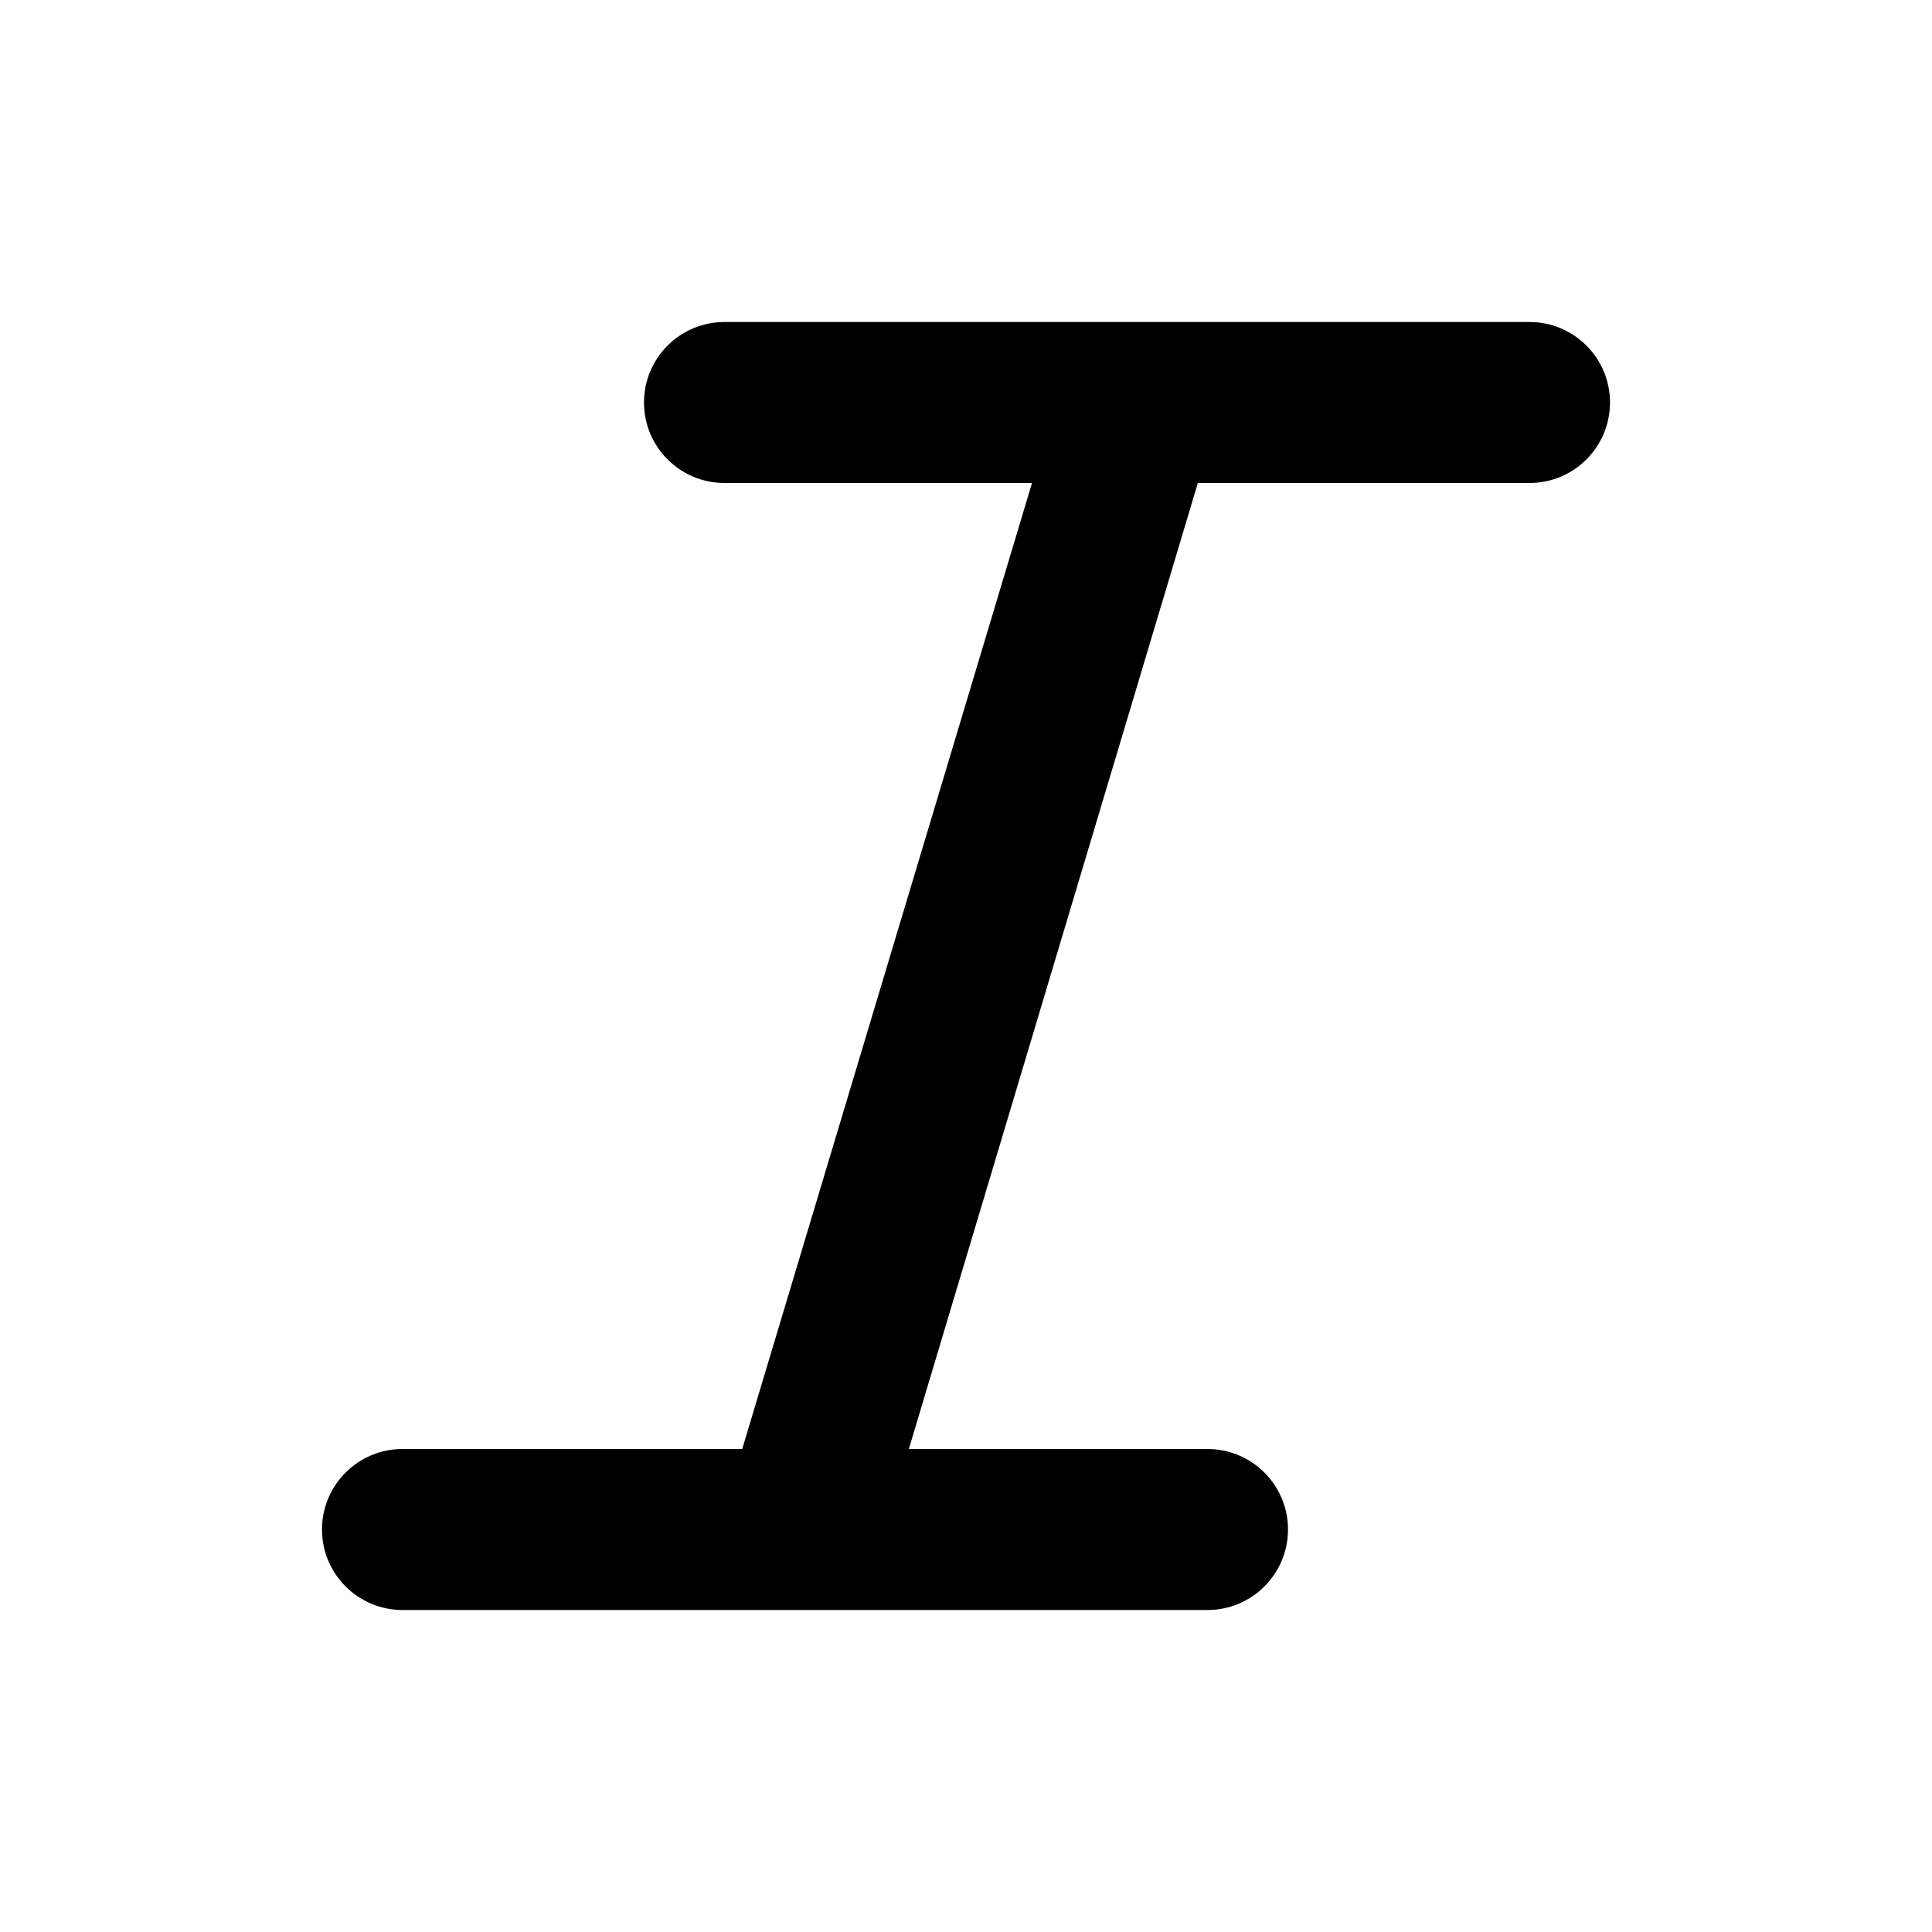
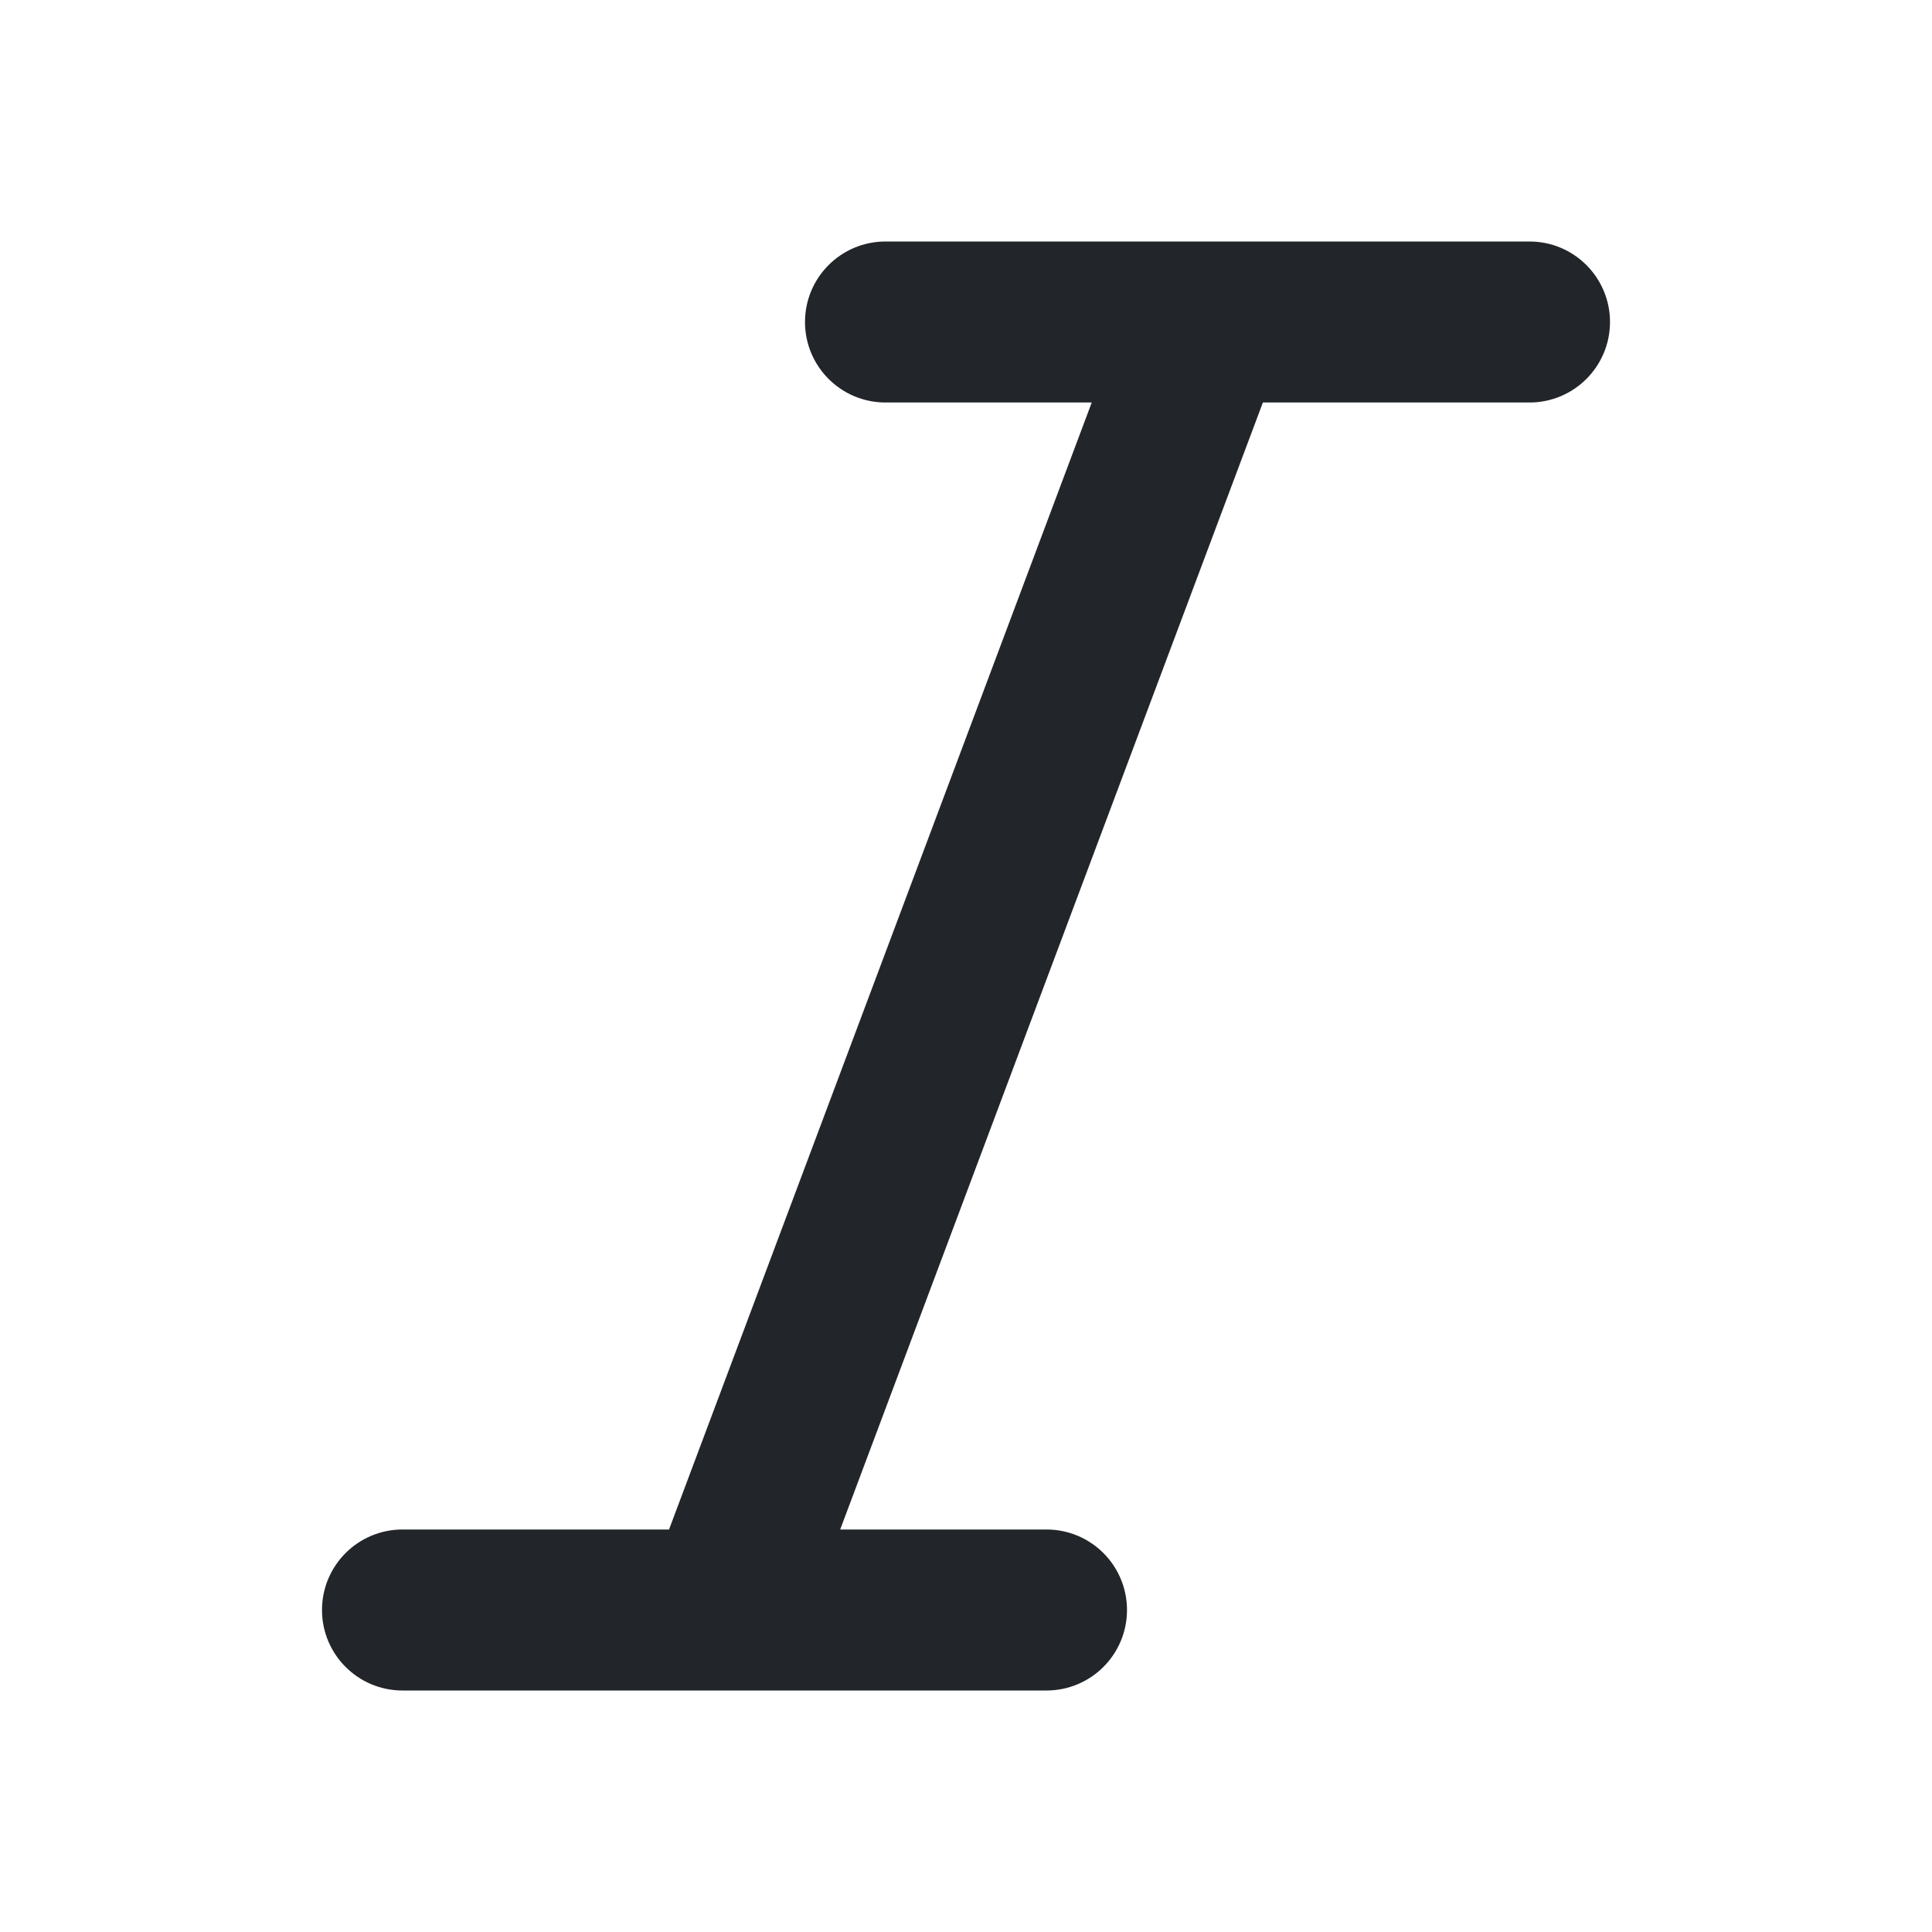
<svg xmlns="http://www.w3.org/2000/svg" width="24" height="24" viewBox="0 0 24 24">
-   <path d="M109,160H99a1,1,0,0,0,0,2h3.82l-3.6,12H95a1,1,0,0,0,0,2h10a1,1,0,0,0,0-2h-3.71l3.59-12H109a1,1,0,0,0,0-2Z" transform="translate(-90 -156)" />
+   <g transform="translate(-4270 -1332)">
+     <rect fill="none" width="24" height="24" transform="translate(4270 1332)" />
+     <path fill="#222529" d="M175,2575h-8a1,1,0,0,0,0,2h2.562l-5.251,14H161a1,1,0,0,0,0,2h8a1,1,0,0,0,0-2h-2.563l5.251-14H175a1,1,0,0,0,0-2Z" transform="translate(4114 -1240)" />
+   </g>
</svg>
